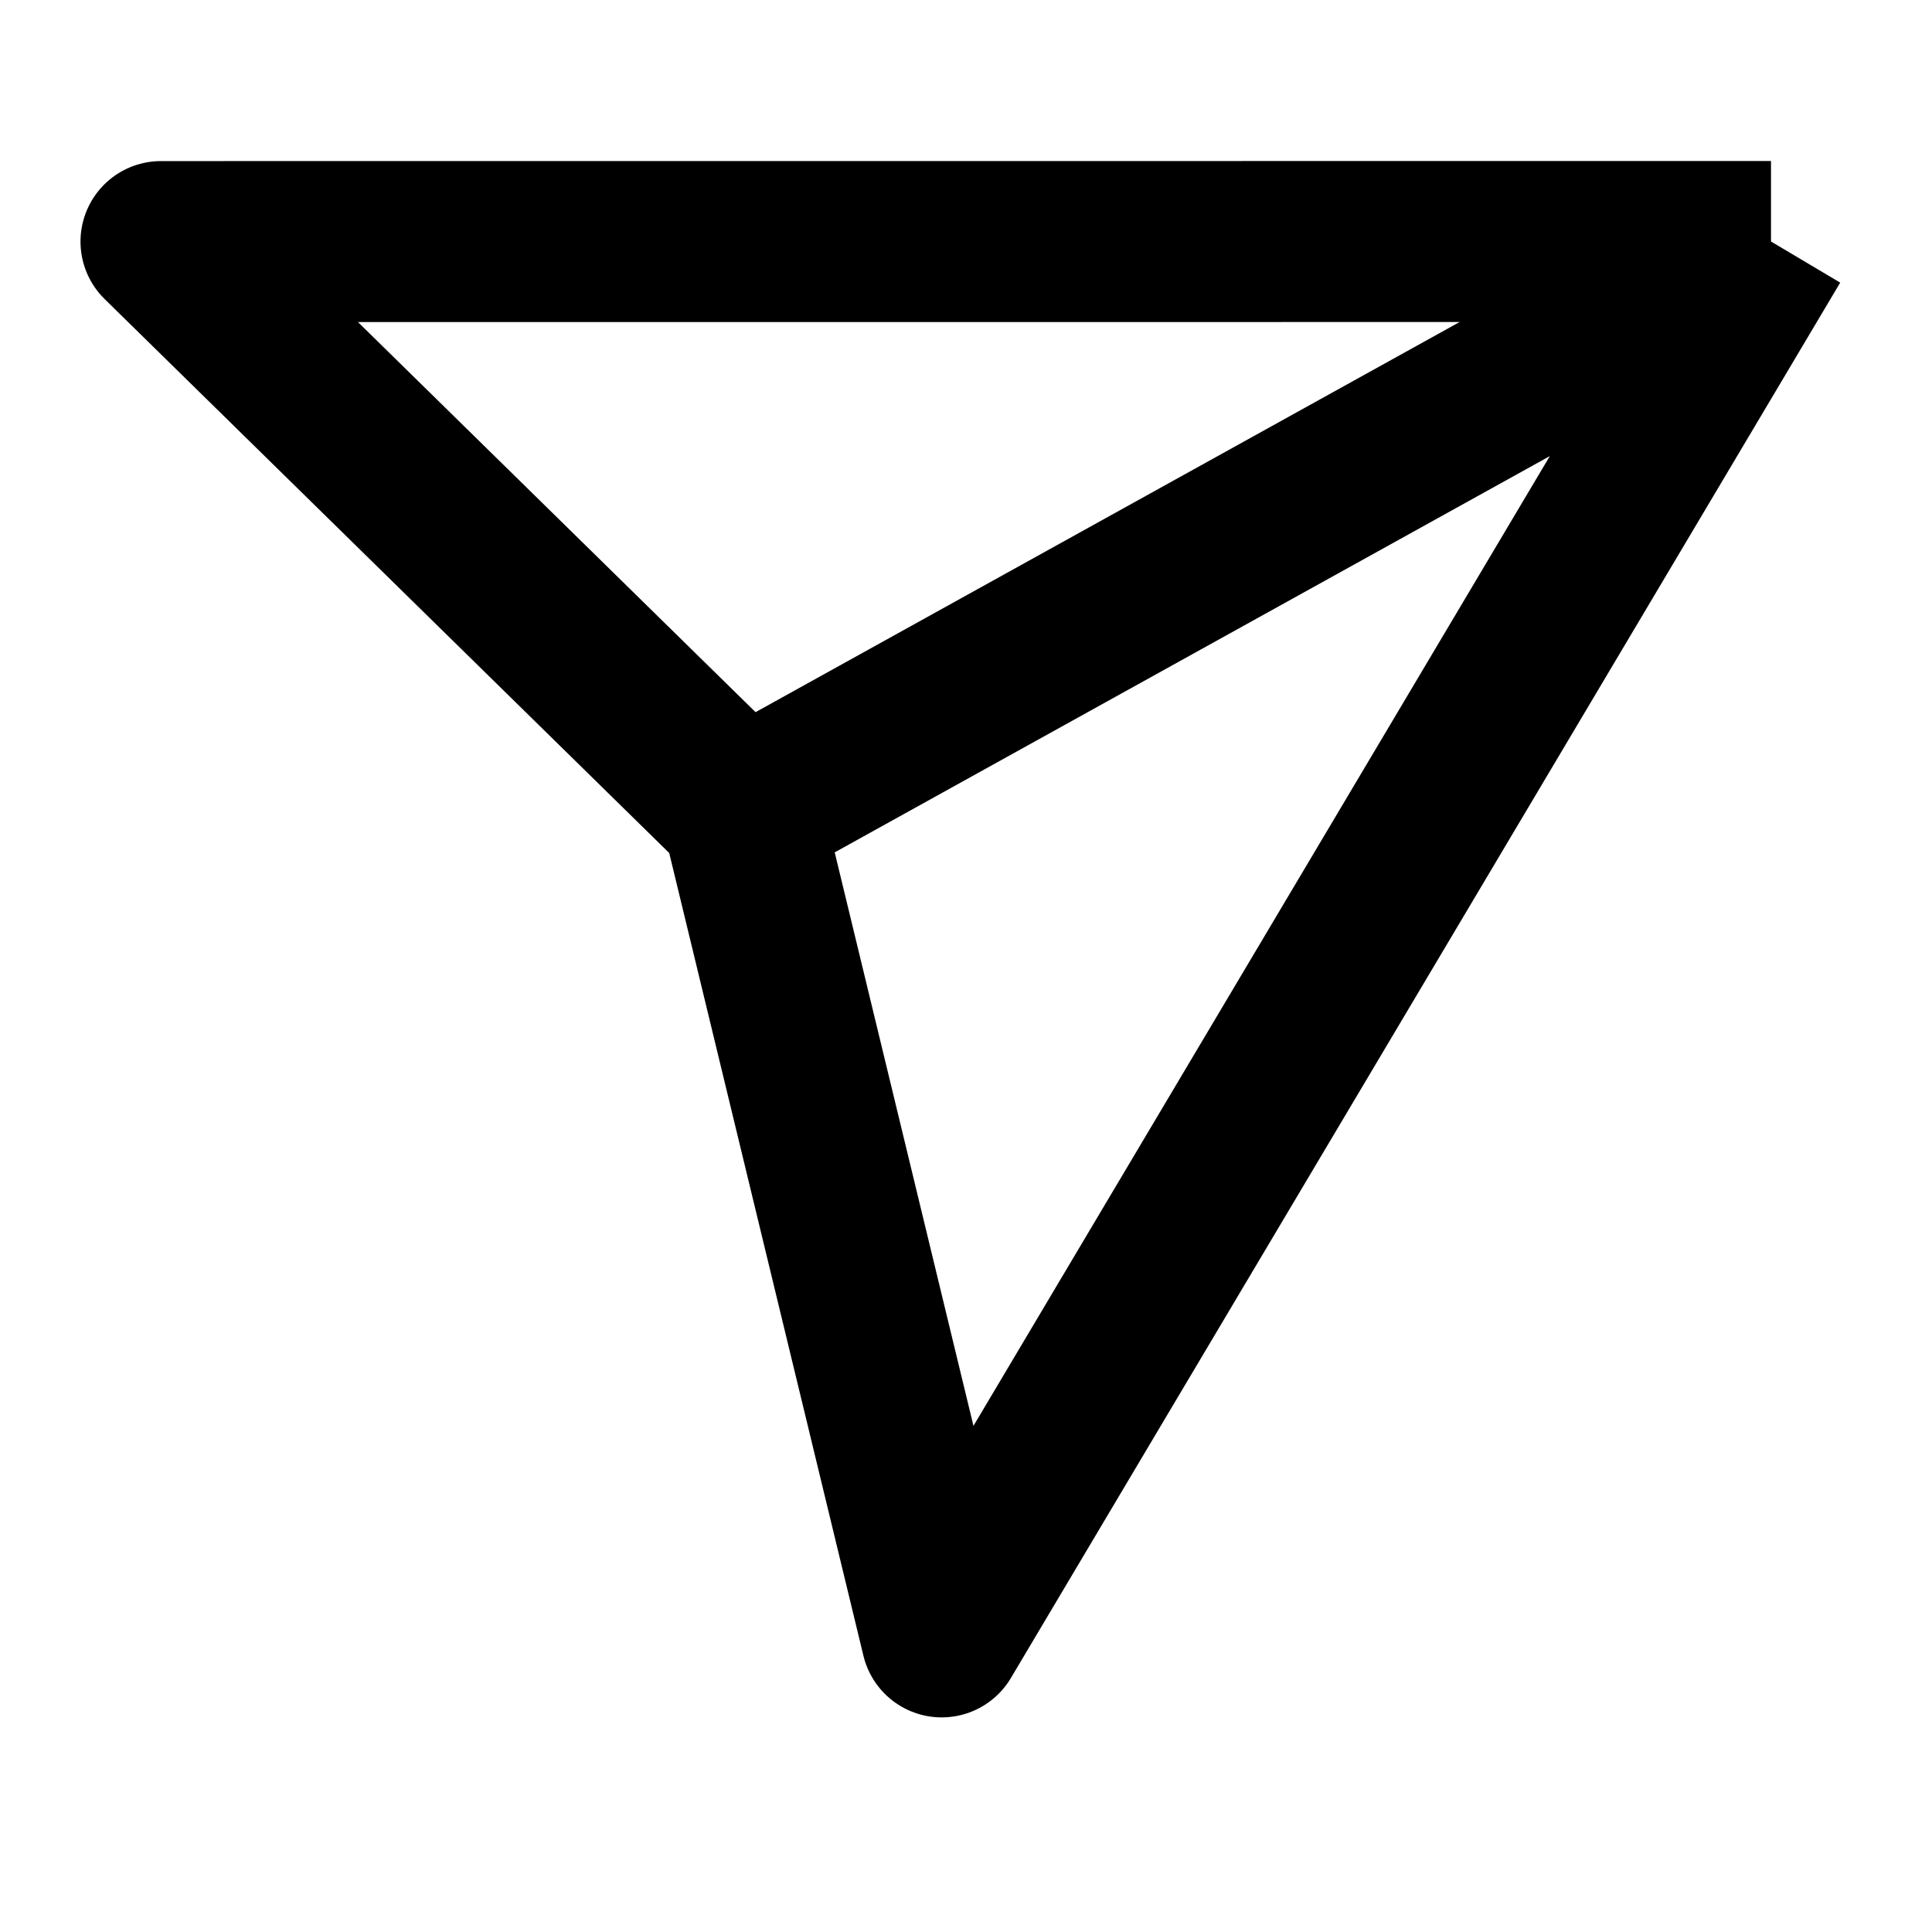
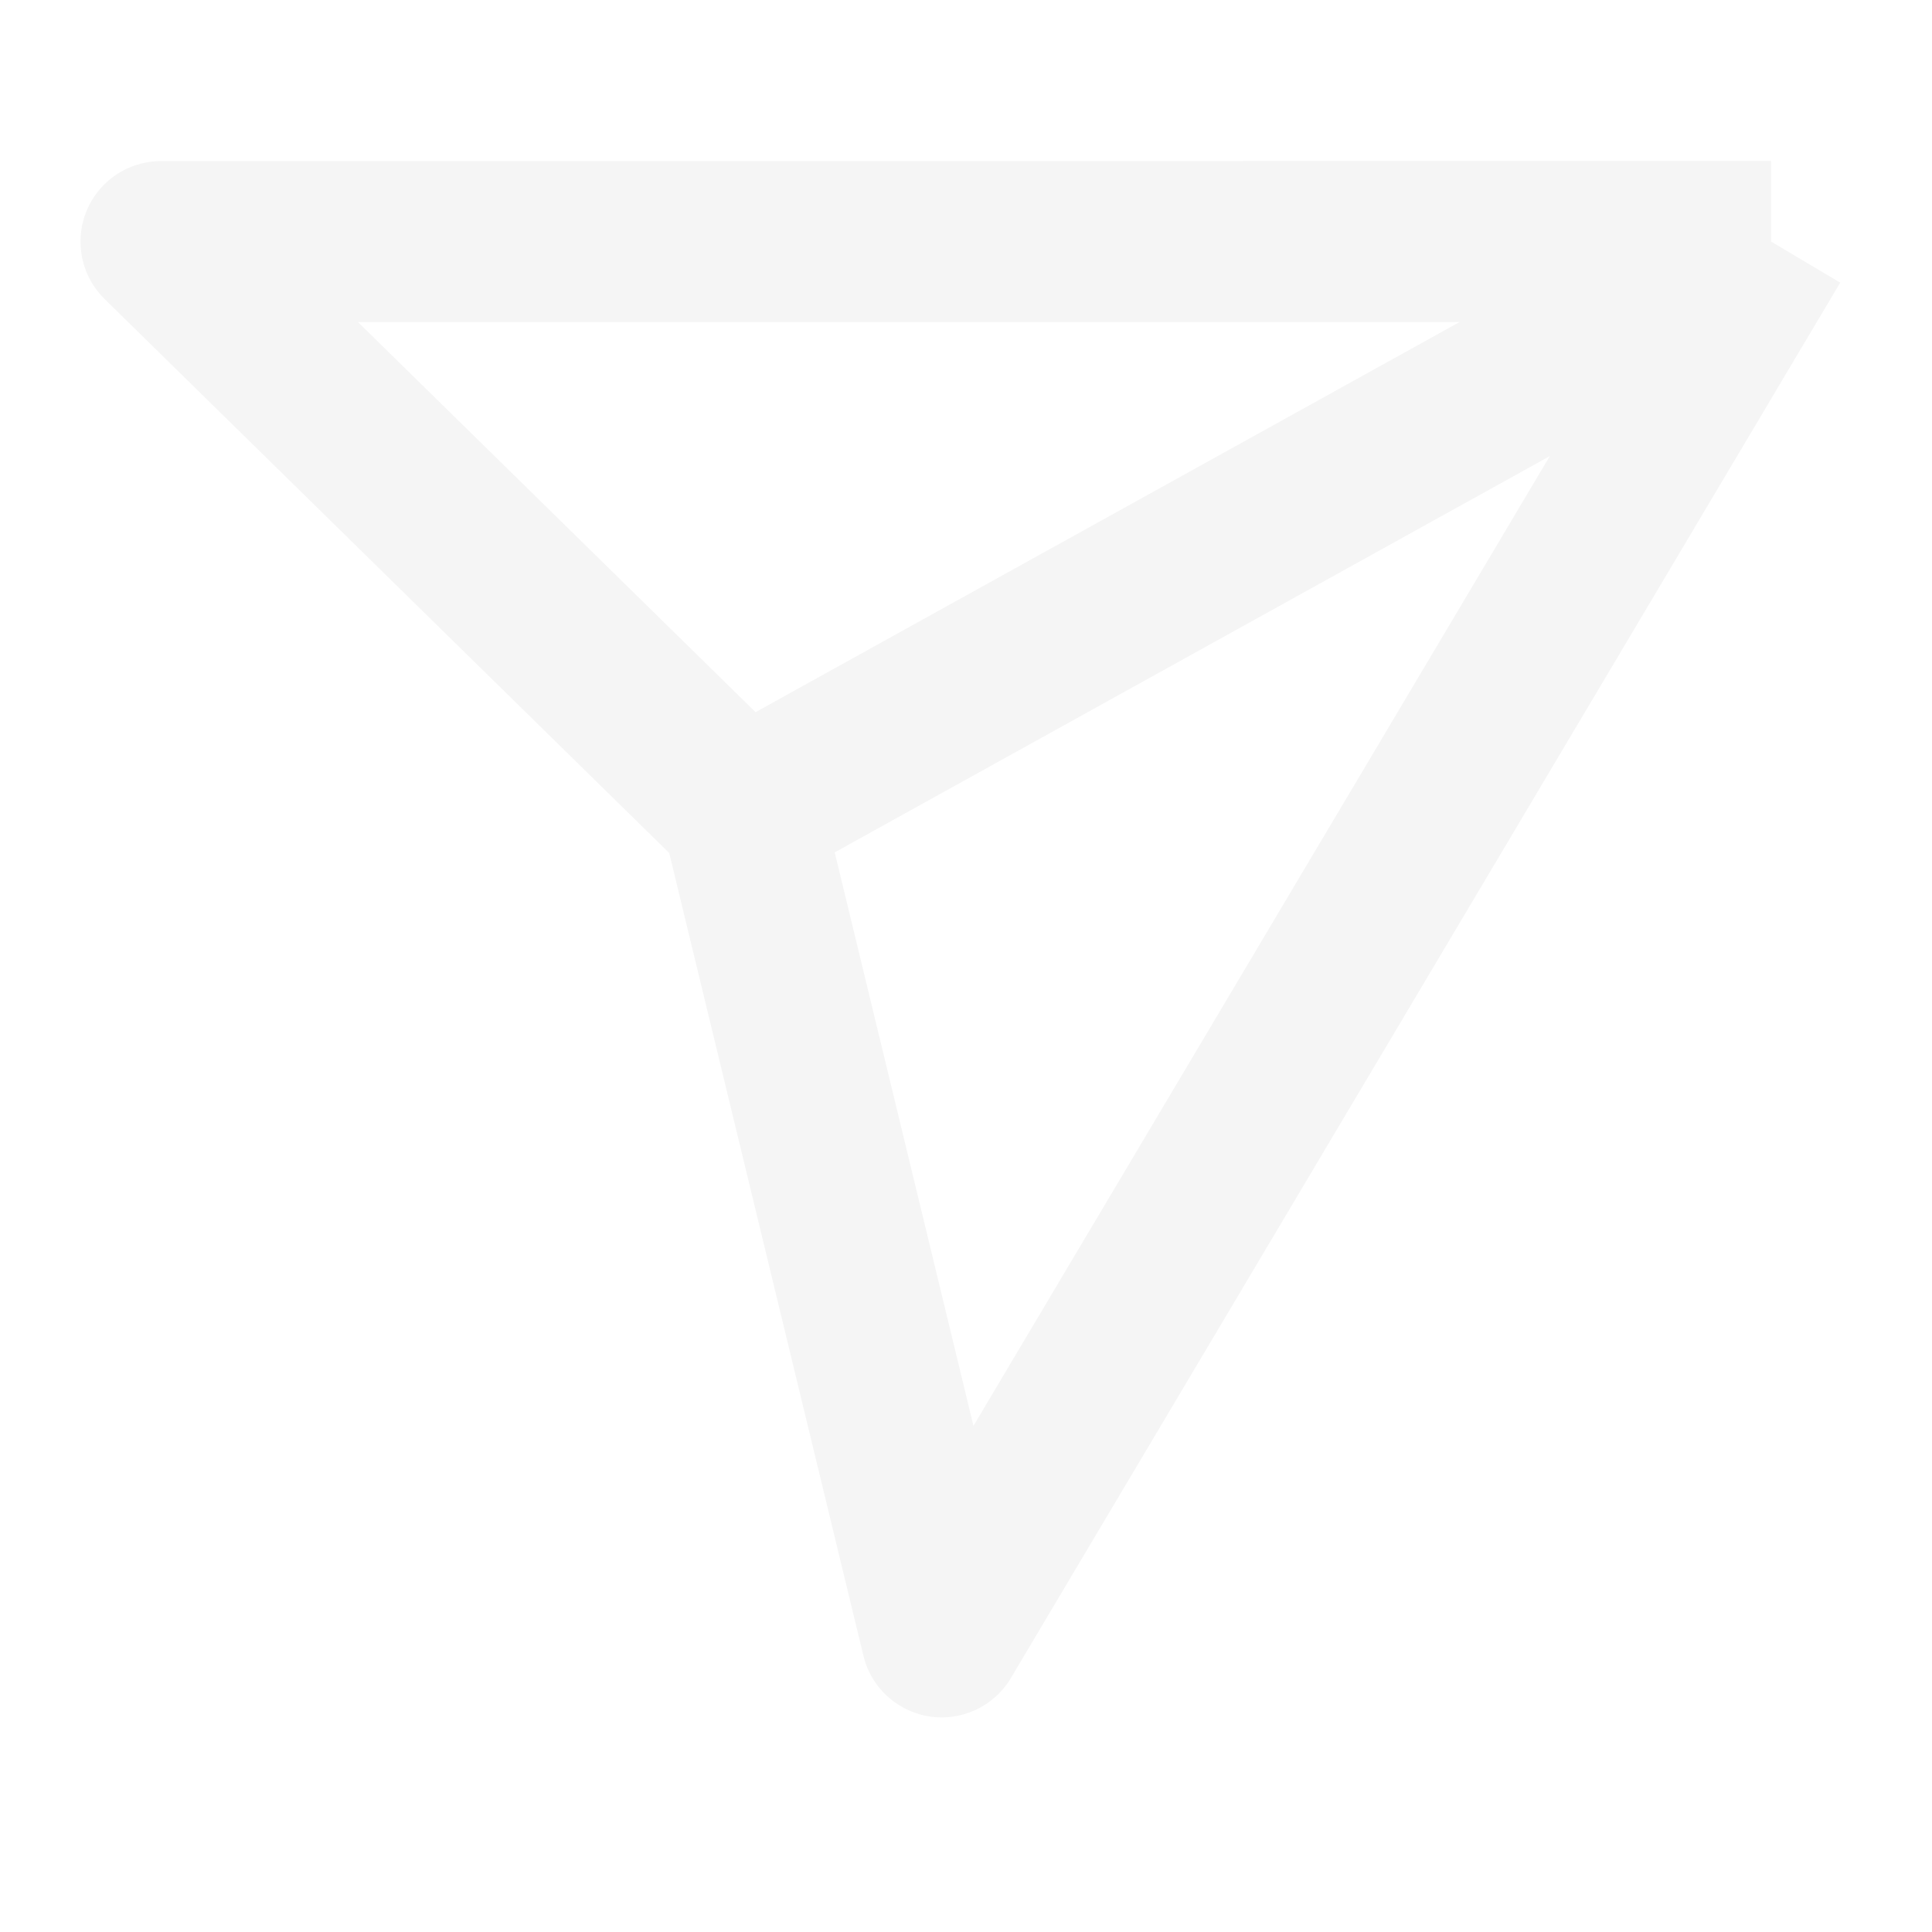
<svg xmlns="http://www.w3.org/2000/svg" width="24" height="24" viewBox="0 0 24 24" fill="none">
-   <path d="M22 3L9.218 10.083M22 3L11.698 20.334L9.218 10.083M22 3L2 3.001L9.218 10.083" stroke="black" stroke-width="2" stroke-linejoin="round" />
+   <path d="M22 3L9.218 10.083M22 3L11.698 20.334L9.218 10.083M22 3L2 3.001L9.218 10.083" stroke="#F5F5F5" stroke-width="2" stroke-linejoin="round" />
</svg>
